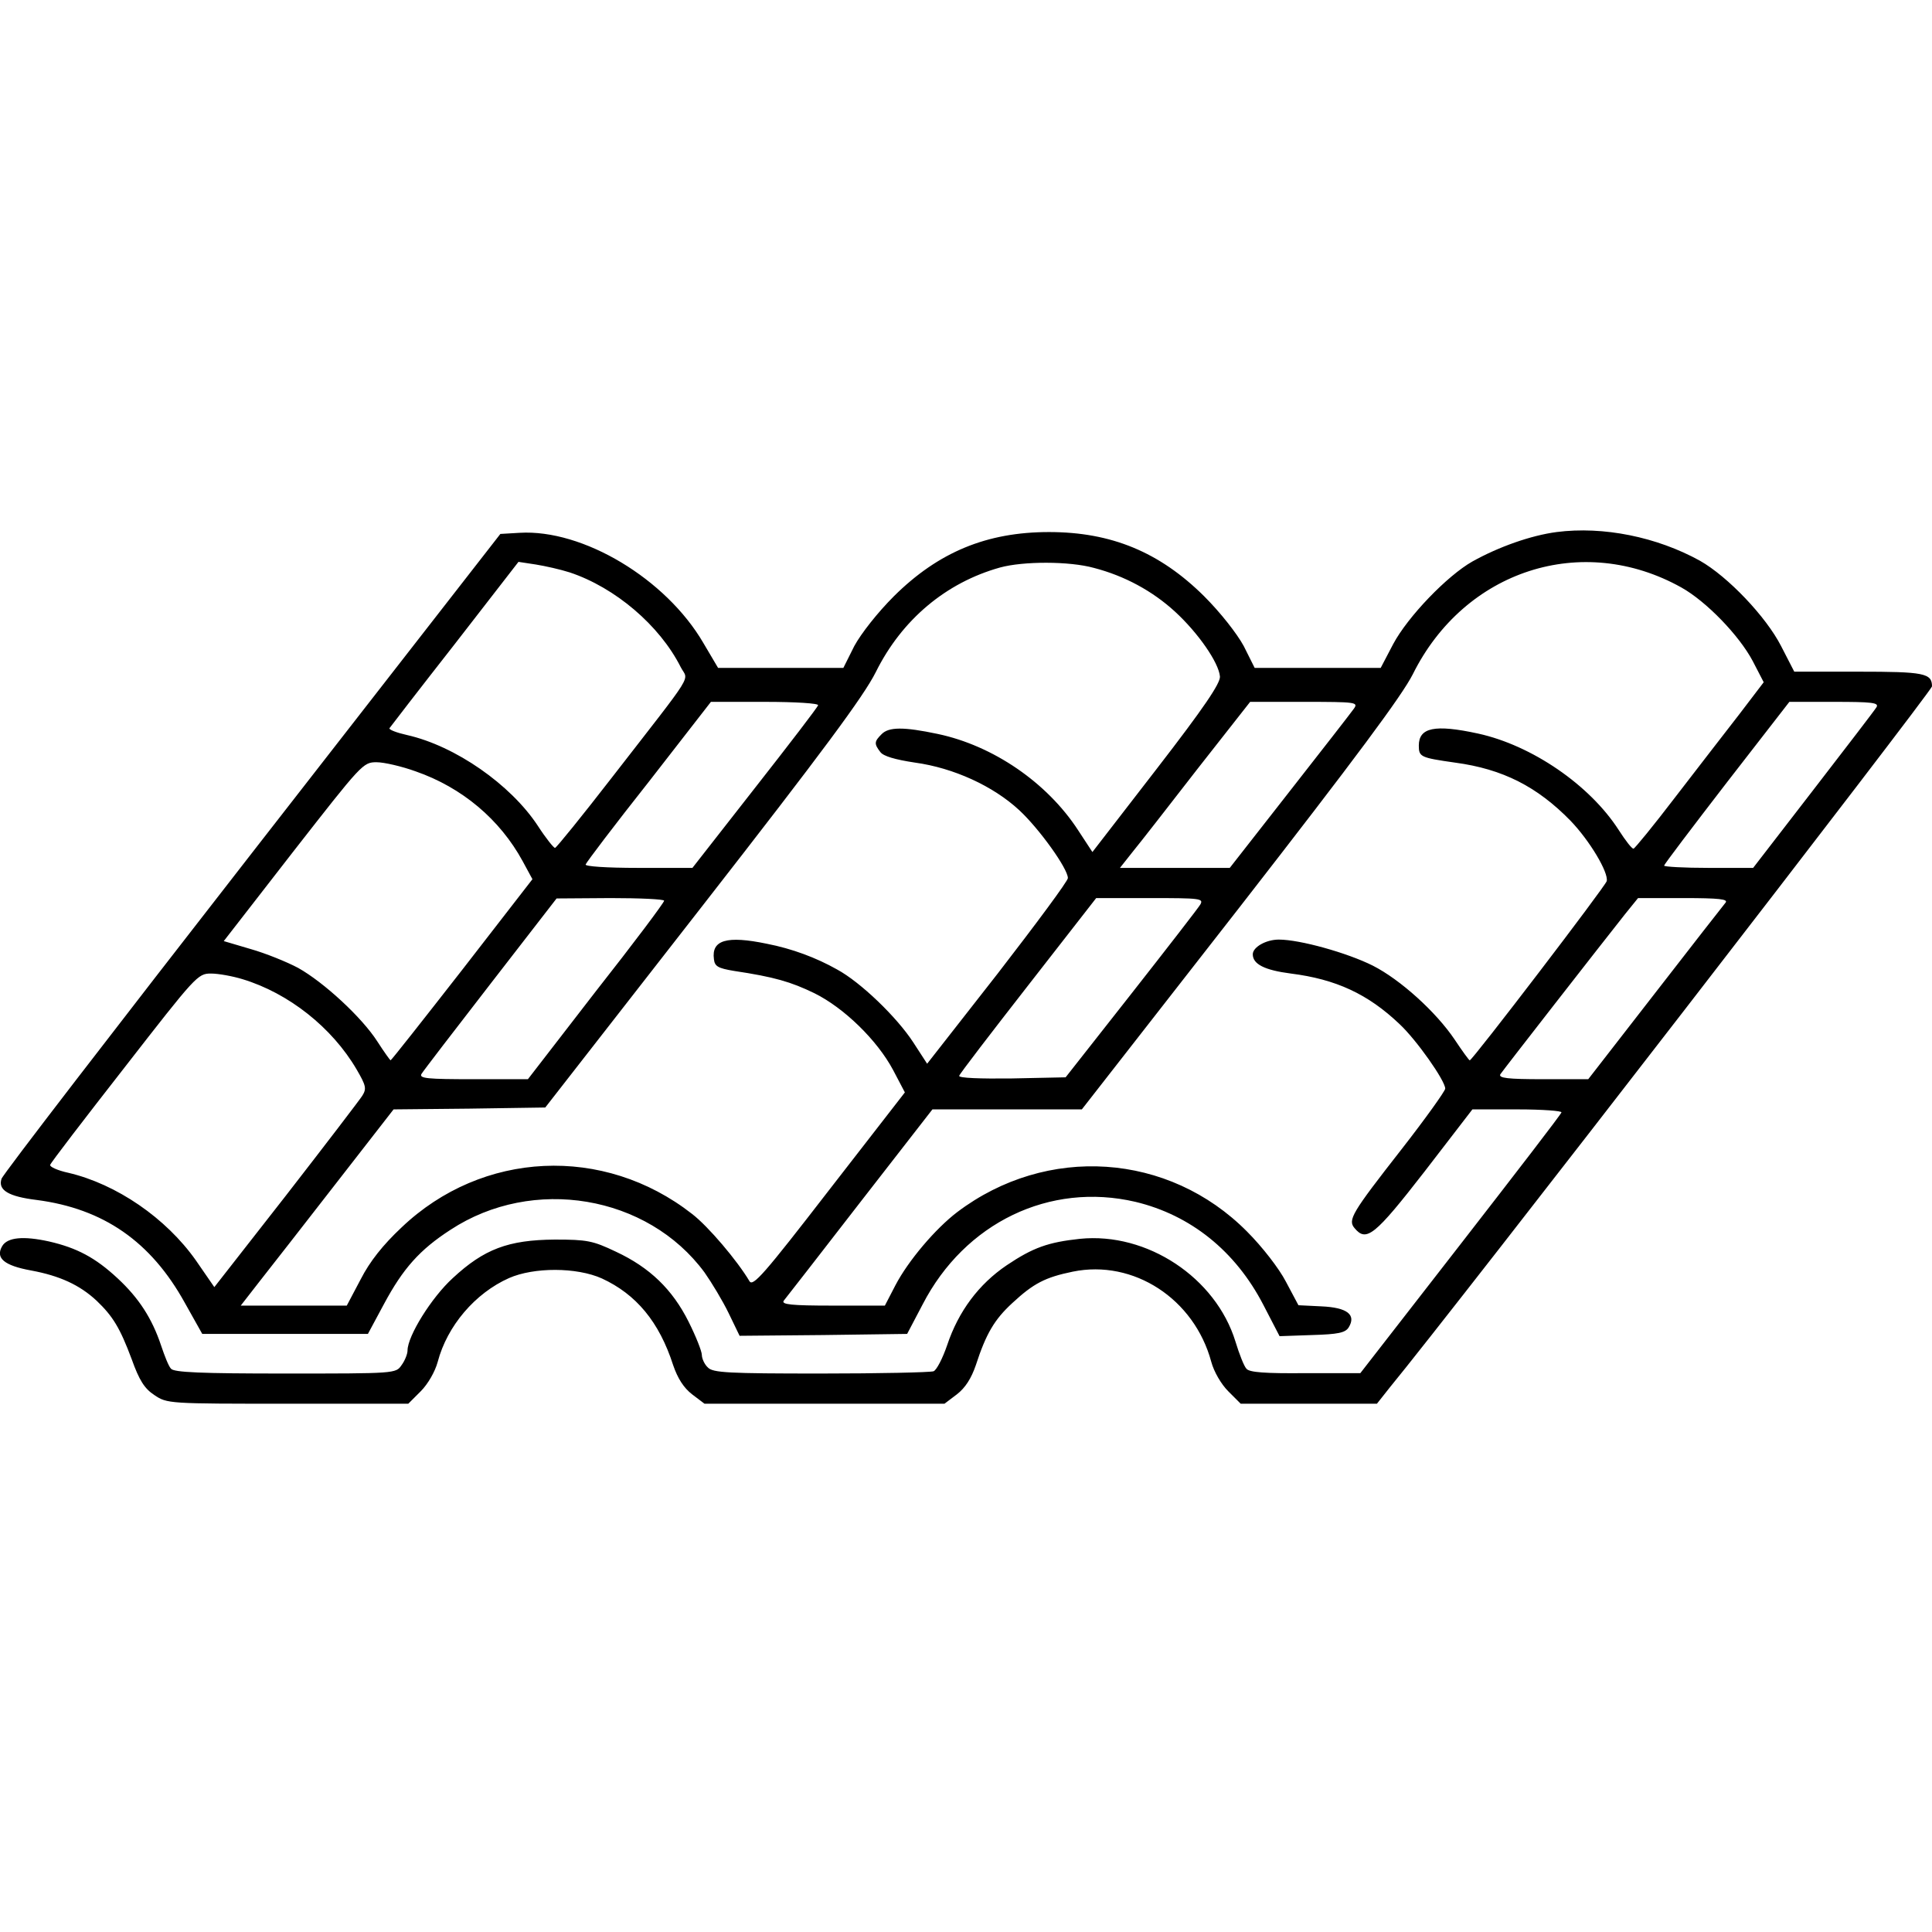
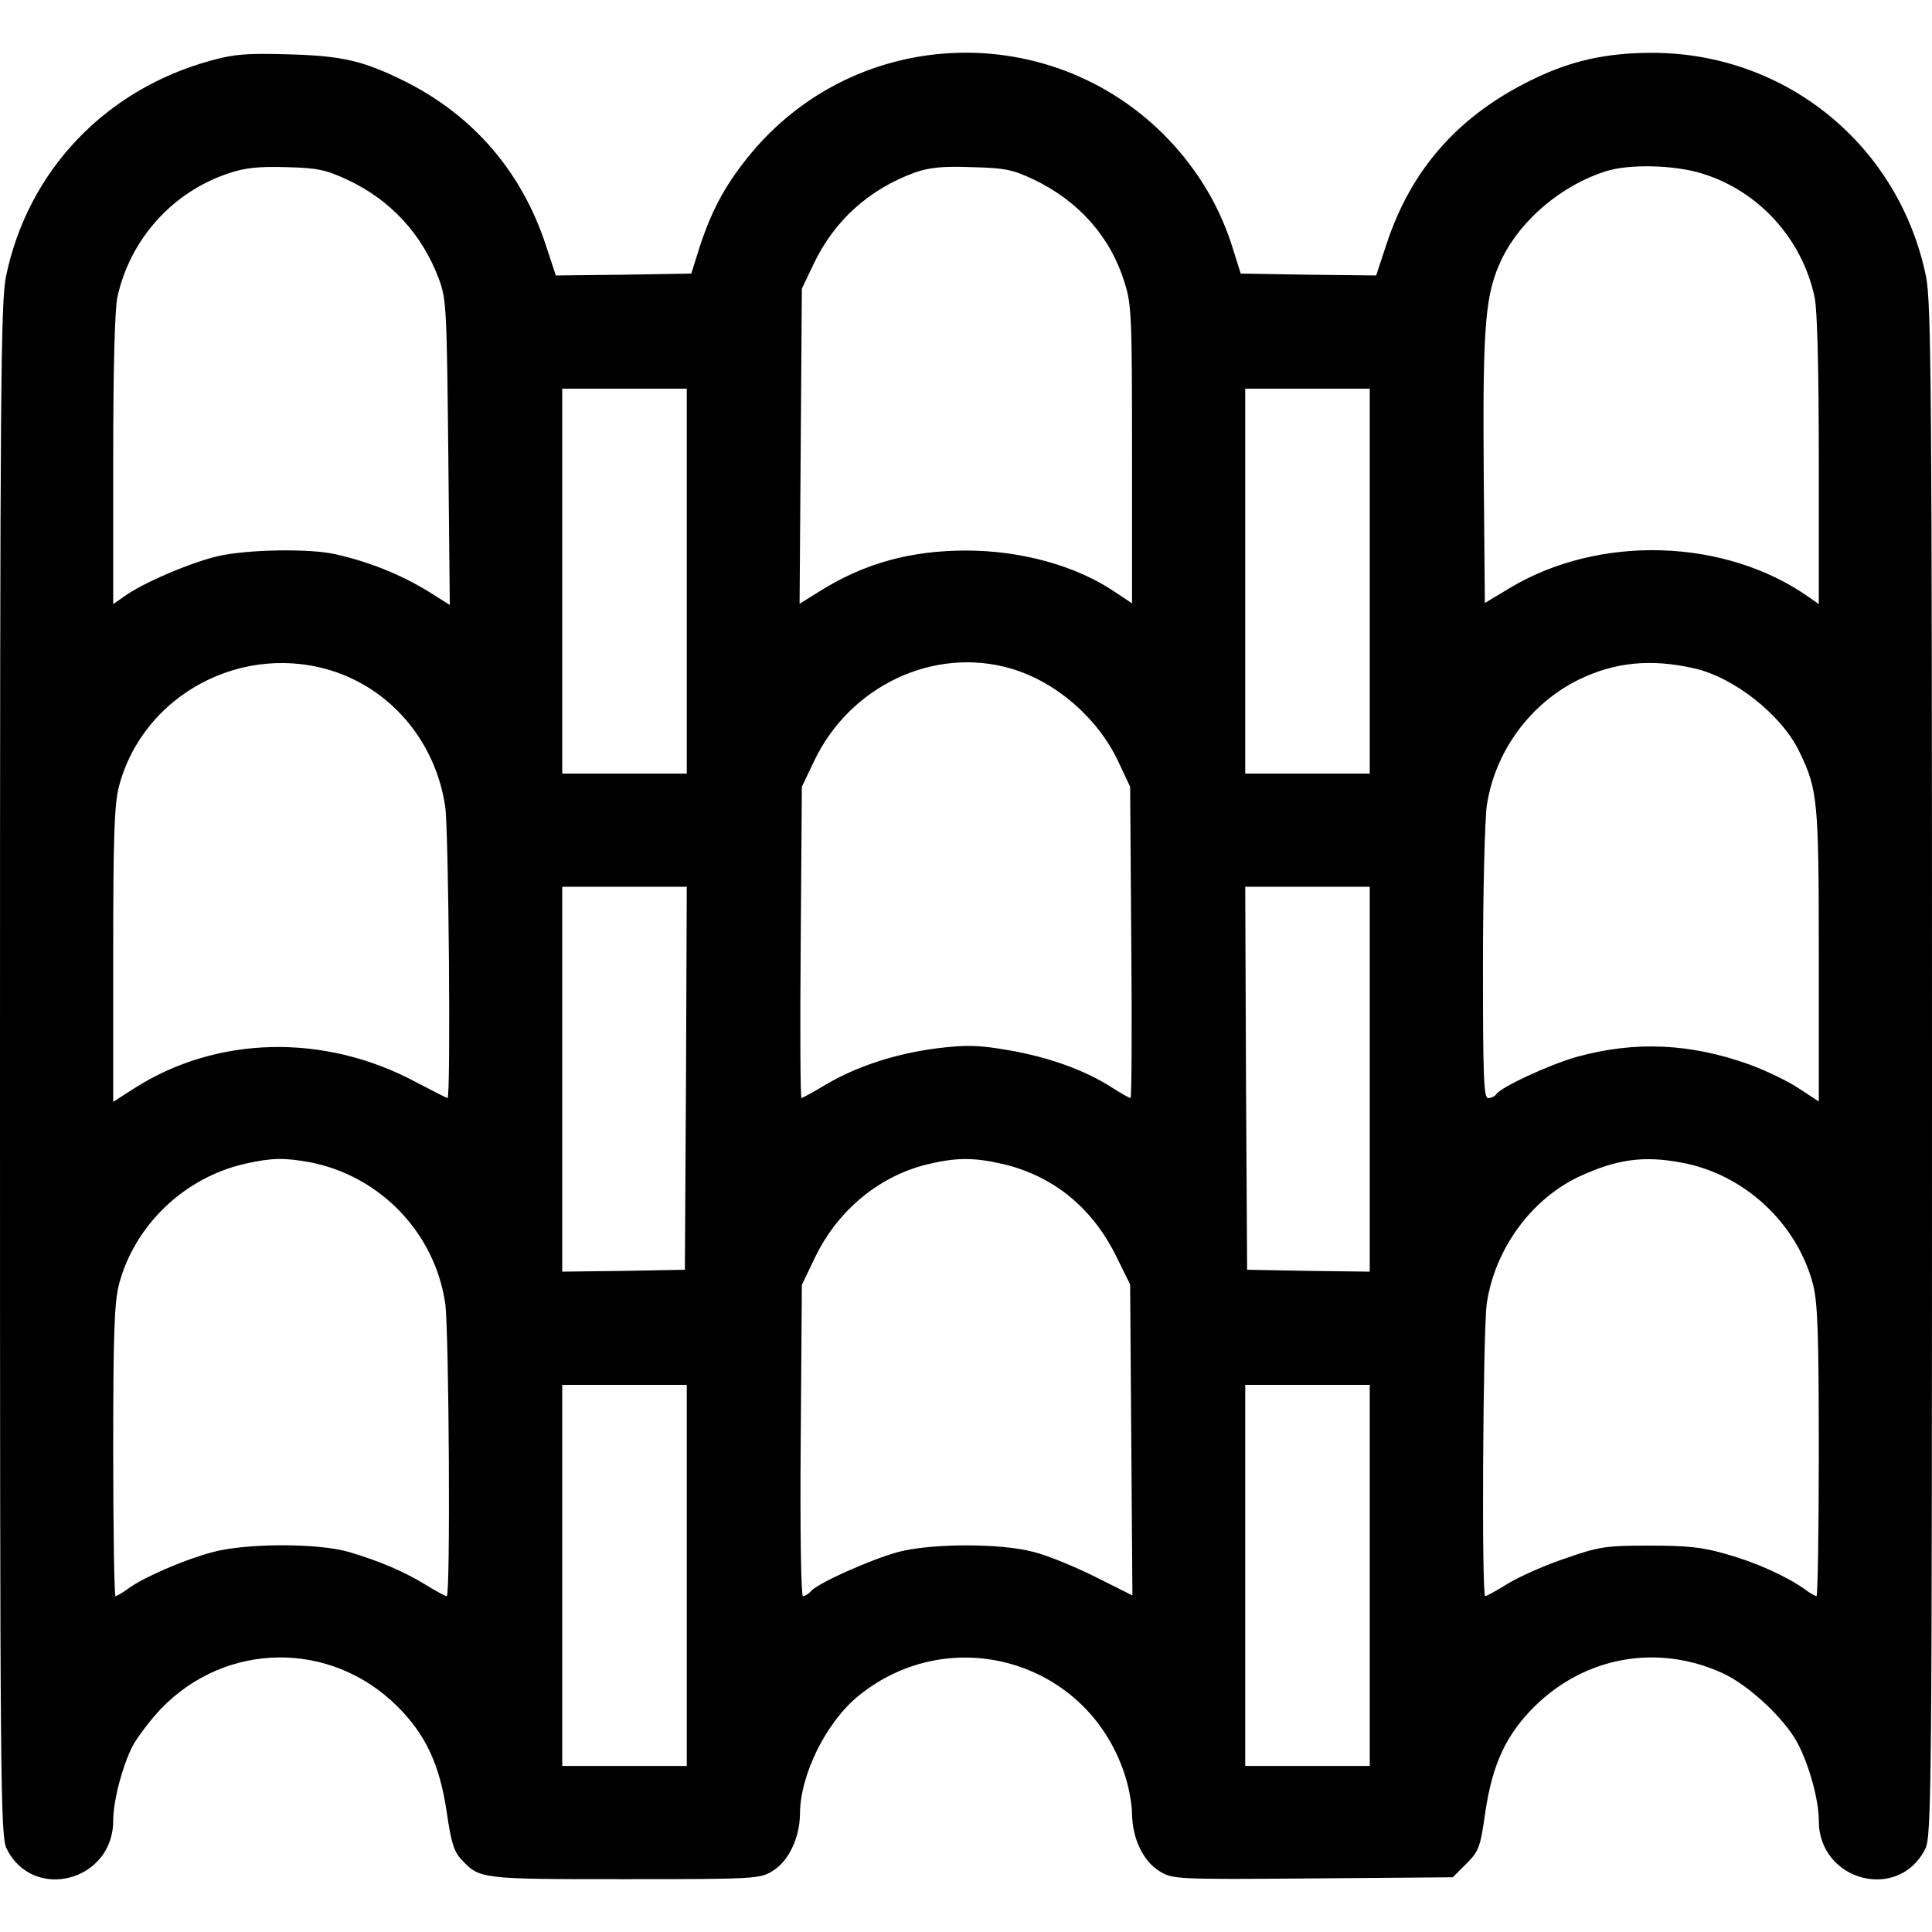
<svg xmlns="http://www.w3.org/2000/svg" version="1.0" width="512pt" height="512pt" viewBox="0 0 512 512" preserveAspectRatio="xMidYMid meet">
  <g transform="translate(0,512) scale(0.1,-0.1)" fill="#000000" stroke="none">
-     <path d="M4125 3710 c-68 -9 -153 -39 -223 -78 -67 -38 -171 -146 -210 -219 l-33 -63 -167 0 -167 0 -29 58 c-18 33 -61 88 -105 132 -118 117 -246 170 -411 170 -165 0 -293 -53 -411 -170 -44 -44 -87 -99 -105 -132 l-29 -58 -166 0 -166 0 -39 66 c-99 170 -319 302 -487 292 l-51 -3 -658 -845 c-362 -465 -661 -853 -664 -864 -10 -30 19 -47 93 -56 177 -23 303 -110 393 -273 l46 -82 219 0 220 0 43 80 c50 93 94 143 176 196 218 143 522 92 673 -113 19 -27 48 -75 64 -108 l29 -60 222 2 222 3 41 78 c112 217 337 325 564 272 146 -35 265 -130 339 -273 l43 -83 86 3 c69 2 88 6 97 20 21 34 -4 53 -72 56 l-61 3 -33 62 c-18 35 -63 93 -103 133 -208 210 -531 231 -768 52 -58 -44 -130 -129 -164 -194 l-28 -54 -139 0 c-109 0 -136 3 -129 13 5 6 96 123 202 260 l192 247 198 0 198 0 419 537 c308 396 429 559 458 616 137 276 449 377 712 230 66 -37 153 -127 189 -195 l29 -56 -64 -84 c-36 -46 -112 -145 -170 -220 -58 -76 -108 -137 -111 -137 -4 -1 -21 21 -39 49 -77 120 -231 225 -373 256 -115 25 -157 16 -157 -32 0 -30 5 -32 96 -45 127 -17 218 -64 306 -154 51 -53 101 -137 96 -160 -3 -13 -356 -475 -363 -475 -2 0 -20 25 -40 55 -49 73 -144 159 -217 196 -68 34 -193 69 -249 69 -34 0 -69 -20 -69 -39 0 -26 31 -42 101 -51 119 -15 204 -54 288 -134 45 -42 121 -150 121 -171 0 -6 -52 -79 -116 -161 -132 -169 -143 -187 -124 -209 31 -37 53 -20 185 150 l127 165 120 0 c66 0 118 -4 116 -8 -1 -5 -122 -162 -268 -350 l-265 -341 -146 0 c-106 -1 -149 2 -156 12 -6 6 -19 39 -29 72 -52 169 -234 290 -412 272 -84 -9 -124 -23 -194 -70 -74 -50 -128 -122 -158 -212 -12 -35 -28 -66 -36 -69 -9 -3 -143 -6 -299 -6 -244 0 -286 2 -299 16 -9 8 -16 24 -16 33 0 10 -16 50 -35 88 -43 86 -103 144 -193 186 -61 29 -76 32 -162 32 -123 -1 -187 -25 -270 -102 -57 -52 -120 -154 -120 -192 0 -9 -7 -27 -16 -39 -15 -22 -17 -22 -308 -22 -223 0 -296 3 -303 13 -6 6 -17 34 -26 61 -24 72 -59 126 -115 178 -59 55 -108 81 -182 98 -68 15 -110 11 -124 -12 -19 -32 5 -52 77 -65 75 -14 128 -38 173 -80 43 -41 62 -72 93 -155 20 -56 34 -78 60 -95 34 -23 38 -23 353 -23 l320 0 33 33 c19 19 38 52 45 78 25 95 99 182 189 222 66 29 179 29 246 -1 91 -42 152 -115 189 -230 12 -35 28 -60 50 -77 l33 -25 318 0 318 0 33 25 c22 17 38 42 50 77 27 83 49 121 97 165 56 52 87 68 160 83 161 33 322 -72 367 -239 7 -26 26 -59 45 -78 l33 -33 180 0 181 0 34 43 c168 204 1437 1846 1437 1858 0 35 -21 39 -195 39 l-170 0 -35 68 c-40 78 -141 184 -215 226 -114 63 -256 92 -380 76z m-2615 -107 c120 -40 238 -140 294 -251 20 -39 43 -2 -182 -292 -79 -102 -147 -186 -151 -187 -3 -1 -24 25 -46 59 -72 109 -218 211 -346 240 -27 6 -48 14 -47 18 2 3 79 103 173 223 l169 218 46 -7 c25 -4 65 -13 90 -21z m1389 12 c81 -21 155 -61 215 -116 61 -56 116 -135 119 -172 1 -18 -42 -82 -168 -245 l-170 -220 -38 58 c-82 126 -225 224 -372 255 -90 19 -130 19 -149 -1 -19 -19 -20 -25 -3 -47 8 -11 39 -20 92 -28 102 -14 207 -62 276 -126 53 -49 129 -155 129 -180 0 -8 -84 -121 -186 -253 l-187 -239 -37 57 c-43 66 -139 159 -202 193 -55 31 -119 55 -186 68 -106 22 -147 10 -140 -41 2 -19 11 -24 53 -31 107 -16 151 -29 213 -59 79 -39 167 -125 209 -204 l31 -59 -201 -259 c-173 -224 -202 -257 -211 -241 -32 54 -109 145 -152 178 -234 183 -556 168 -770 -36 -49 -46 -84 -90 -108 -137 l-37 -70 -140 0 -141 0 49 63 c27 34 118 151 202 259 l154 198 201 2 201 3 417 535 c318 408 427 555 459 619 69 139 186 237 329 277 62 17 184 17 249 -1z m-731 -364 c-1 -5 -77 -104 -168 -220 l-165 -211 -143 0 c-86 0 -142 4 -140 9 2 6 77 105 168 220 l164 211 144 0 c81 0 142 -4 140 -9z m1420 -9 c-7 -10 -84 -109 -171 -220 l-158 -202 -146 0 -145 0 34 43 c19 23 96 122 172 220 l139 177 144 0 c137 0 143 -1 131 -18z m1385 4 c-4 -7 -80 -106 -168 -220 l-159 -206 -118 0 c-65 0 -118 3 -118 6 0 3 75 102 166 220 l166 214 119 0 c99 0 119 -2 112 -14z m-3872 -170 c124 -43 224 -128 284 -238 l26 -48 -186 -240 c-103 -132 -188 -240 -190 -240 -1 0 -17 22 -35 50 -41 64 -142 157 -210 195 -30 16 -87 39 -126 50 l-71 21 184 237 c182 233 185 237 221 237 20 0 67 -11 103 -24z m659 -343 c0 -5 -81 -113 -181 -240 l-180 -233 -145 0 c-121 0 -144 2 -137 14 4 7 87 115 183 239 l175 226 143 1 c78 0 142 -3 142 -7z m1421 -10 c-6 -10 -89 -117 -184 -238 l-173 -220 -143 -3 c-83 -1 -141 1 -139 7 1 5 84 113 183 240 l180 231 143 0 c133 0 142 -1 133 -17z m1392 5 c-6 -7 -90 -115 -187 -240 l-177 -228 -120 0 c-94 0 -118 3 -113 13 8 12 266 343 331 425 l34 42 121 0 c95 0 118 -3 111 -12z m-3930 -203 c122 -37 237 -128 302 -239 25 -43 27 -51 15 -70 -7 -11 -98 -130 -202 -264 l-190 -243 -49 71 c-79 112 -210 202 -338 232 -28 6 -50 16 -48 21 1 5 90 121 197 258 189 243 194 249 229 249 20 0 58 -7 84 -15z" />
+     <path d="M561 4960 c-281 -76 -487 -292 -545 -572 -14 -69 -16 -289 -16 -2105 0 -1911 1 -2030 18 -2063 71 -141 282 -85 282 75 0 52 24 144 51 197 12 23 46 68 75 99 172 179 450 183 627 7 75 -75 112 -153 131 -281 11 -77 19 -104 38 -124 49 -53 50 -53 434 -53 348 0 358 1 392 22 42 26 71 87 72 150 0 104 69 243 154 313 244 199 605 95 705 -203 12 -34 21 -83 21 -109 1 -65 29 -125 73 -152 35 -21 40 -22 406 -19 l371 3 36 36 c33 33 37 43 50 135 19 130 56 208 132 283 135 132 326 165 497 87 68 -31 163 -119 198 -184 31 -58 57 -151 57 -207 0 -160 211 -216 282 -75 17 33 18 152 18 2063 0 1816 -2 2036 -16 2105 -72 348 -372 592 -726 592 -121 0 -214 -21 -313 -69 -198 -95 -325 -238 -391 -439 l-27 -82 -180 2 -179 3 -22 70 c-30 95 -76 177 -140 253 -303 356 -854 349 -1146 -17 -60 -75 -95 -141 -126 -236 l-22 -70 -179 -3 -180 -2 -27 82 c-64 193 -191 341 -372 432 -111 55 -166 68 -309 72 -108 3 -143 1 -204 -16z m361 -317 c113 -53 197 -144 241 -262 20 -53 21 -80 25 -460 l4 -404 -29 18 c-83 55 -172 93 -273 116 -68 16 -236 13 -313 -5 -72 -17 -197 -70 -247 -106 l-30 -21 0 380 c0 243 4 399 11 433 33 153 146 280 296 329 44 15 80 18 153 16 82 -2 104 -7 162 -34z m1818 1 c119 -57 203 -152 240 -272 19 -59 20 -94 20 -458 l0 -393 -45 30 c-103 70 -249 110 -395 110 -147 0 -270 -34 -388 -108 l-53 -33 3 417 3 418 31 65 c55 116 148 199 269 243 38 13 73 17 150 14 87 -2 108 -6 165 -33z m1771 16 c150 -46 265 -173 298 -328 7 -34 11 -190 11 -433 l0 -380 -27 19 c-222 156 -556 166 -793 23 l-65 -39 -3 346 c-3 397 4 475 49 568 51 103 158 193 274 230 62 20 183 17 256 -6z m-2691 -1080 l0 -510 -165 0 -165 0 0 510 0 510 165 0 165 0 0 -510z m1810 0 l0 -510 -165 0 -165 0 0 510 0 510 165 0 165 0 0 -510z m-2740 -241 c154 -53 266 -191 290 -358 9 -62 15 -771 6 -771 -2 0 -41 20 -87 44 -241 128 -525 121 -743 -18 l-56 -36 0 388 c0 317 3 399 15 447 64 246 332 387 575 304z m1790 9 c119 -35 229 -131 283 -245 l32 -68 3 -412 c2 -227 1 -413 -2 -413 -3 0 -26 13 -51 29 -72 46 -168 80 -273 98 -81 14 -112 14 -188 5 -110 -14 -214 -48 -295 -96 -33 -20 -63 -36 -65 -36 -3 0 -4 186 -2 413 l3 412 32 67 c95 201 319 306 523 246z m1809 1 c107 -24 233 -124 280 -222 48 -100 51 -127 51 -539 l0 -387 -52 34 c-28 19 -88 48 -132 64 -156 56 -303 63 -458 20 -71 -20 -201 -80 -213 -99 -3 -5 -13 -10 -21 -10 -12 0 -14 52 -14 353 0 193 5 383 10 421 21 143 114 271 244 335 95 46 190 56 305 30z m-2671 -1086 l-3 -508 -162 -3 -163 -2 0 510 0 510 165 0 165 0 -2 -507z m1812 -3 l0 -510 -162 2 -163 3 -3 508 -2 507 165 0 165 0 0 -510z m-2809 -220 c187 -36 332 -188 359 -375 10 -76 14 -775 4 -775 -4 0 -28 13 -54 29 -58 36 -124 64 -205 88 -82 24 -275 24 -364 -1 -74 -20 -178 -65 -220 -95 -16 -12 -32 -21 -35 -21 -3 0 -6 172 -6 383 0 312 3 394 15 442 41 158 174 285 335 321 70 16 104 16 171 4z m1838 -5 c133 -32 235 -115 299 -244 l37 -75 3 -412 3 -412 -98 49 c-54 27 -127 57 -163 66 -89 24 -273 23 -360 0 -73 -20 -214 -83 -231 -104 -6 -7 -16 -13 -21 -13 -5 0 -8 166 -6 413 l3 412 36 75 c60 123 169 213 295 244 78 19 125 19 203 1z m1797 4 c166 -30 307 -161 349 -324 12 -48 15 -130 15 -442 0 -211 -3 -383 -6 -383 -3 0 -18 8 -32 19 -50 35 -130 71 -209 93 -62 18 -103 22 -203 22 -114 0 -133 -3 -219 -33 -52 -17 -120 -47 -152 -66 -31 -19 -59 -35 -63 -35 -10 0 -6 700 4 775 21 144 117 276 243 336 101 47 172 57 273 38z m-2636 -1094 l0 -505 -165 0 -165 0 0 505 0 505 165 0 165 0 0 -505z m1810 0 l0 -505 -165 0 -165 0 0 505 0 505 165 0 165 0 0 -505z" />
  </g>
</svg>
